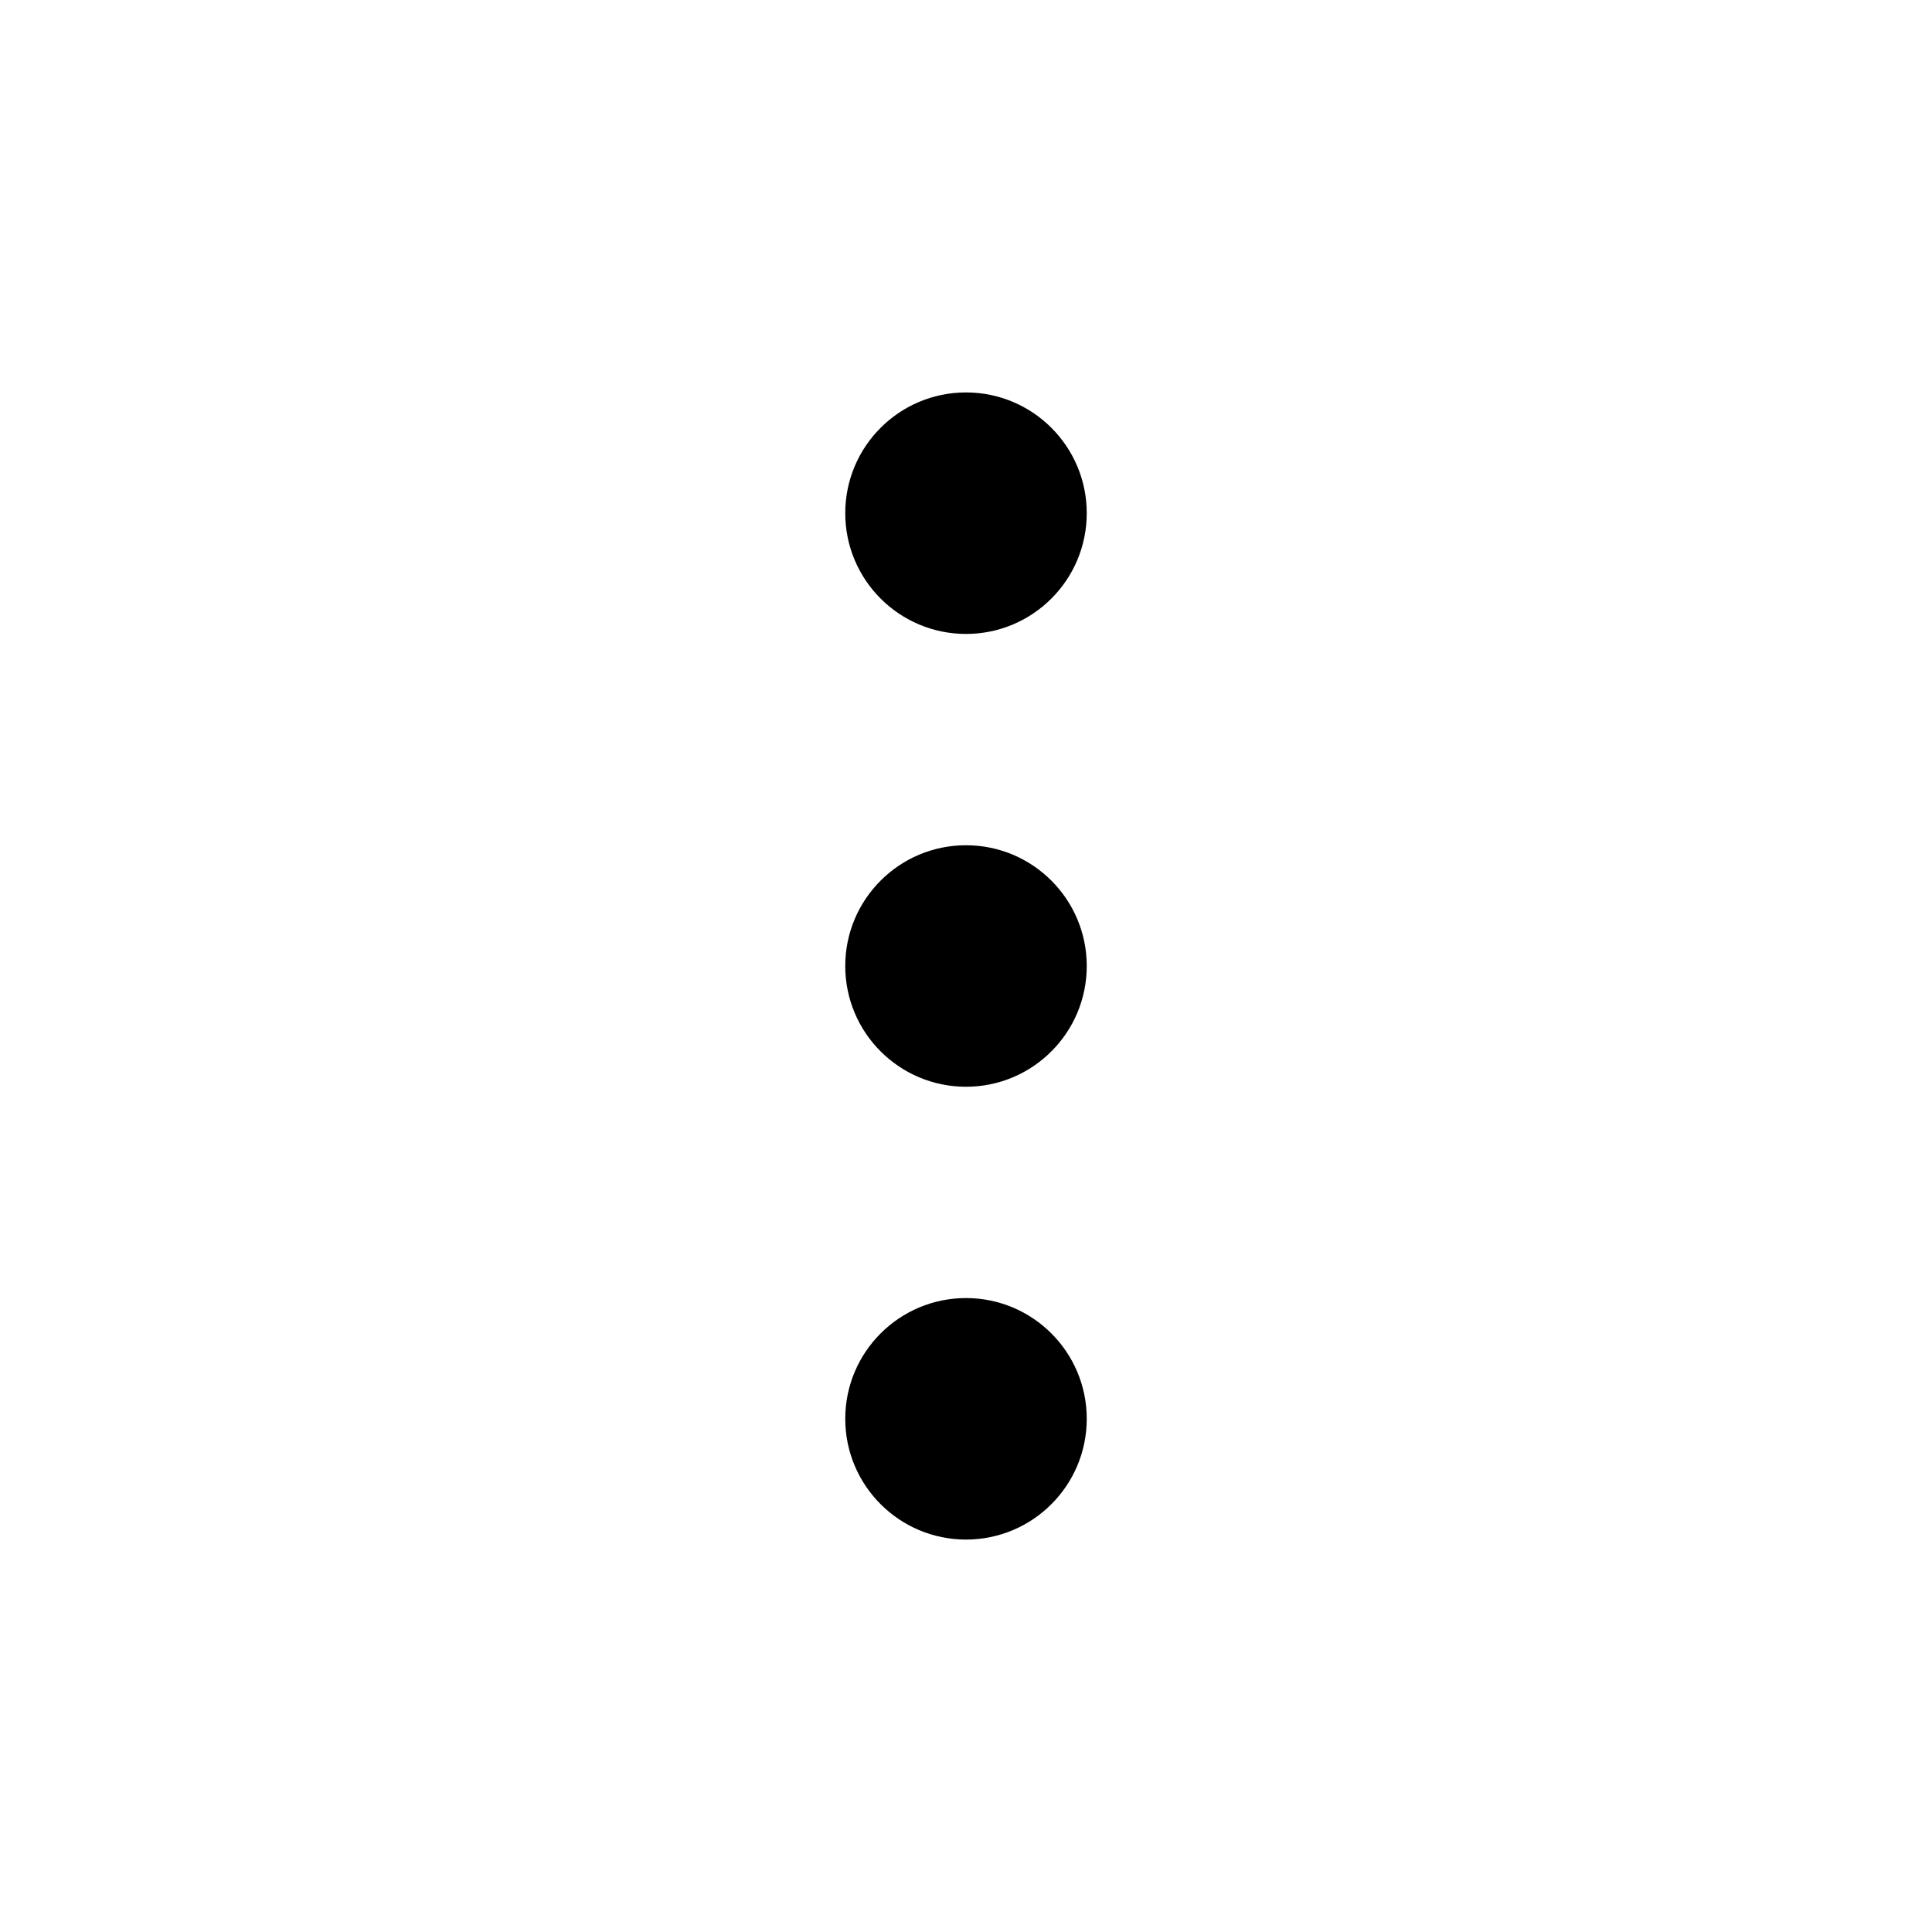
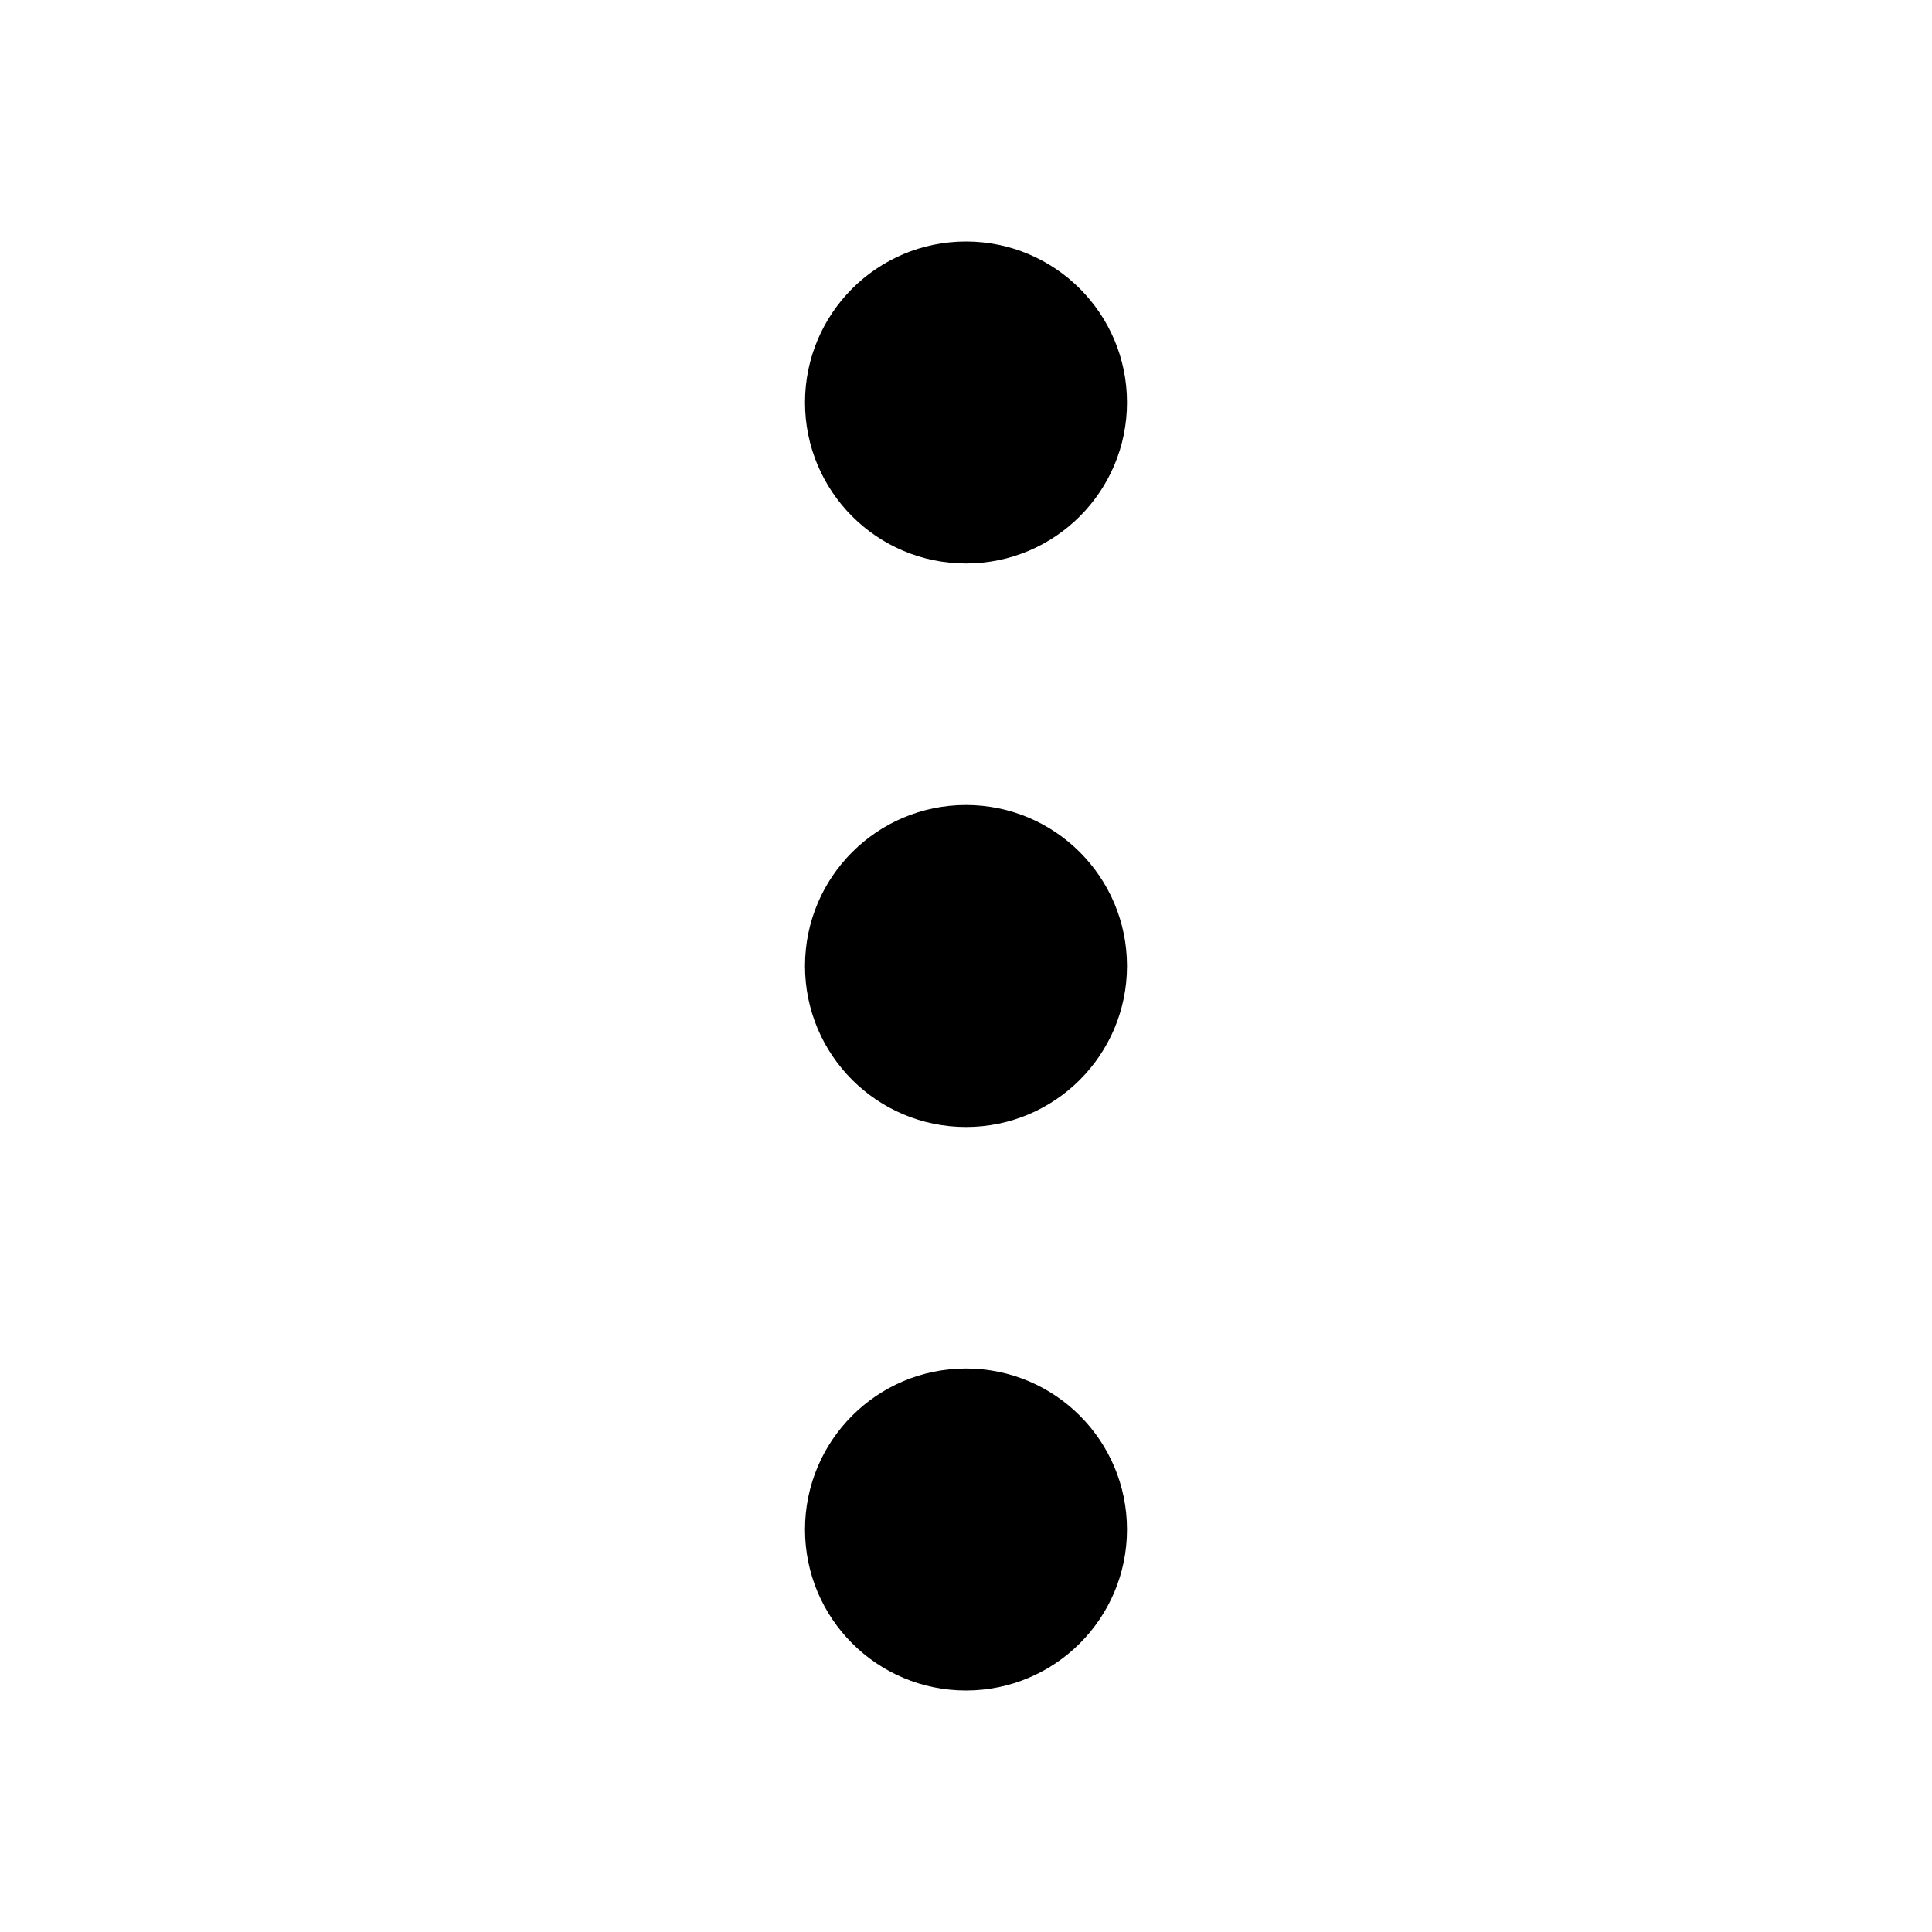
<svg xmlns="http://www.w3.org/2000/svg" viewBox="0 0 64 64">
  <g id="Square"> </g>
-   <path d="M32 21a4 4 0 100-8 4 4 0 000 8zm4 11a4 4 0 11-8 0 4 4 0 018 0zm0 15a4 4 0 11-8 0 4 4 0 018 0z" />
+   <path fill-rule="evenodd" d="M37.333 13.333a5.333 5.333 0 1 1-10.666 0 5.333 5.333 0 0 1 10.666 0Zm0 37.334a5.333 5.333 0 1 1-10.666 0 5.333 5.333 0 0 1 10.666 0ZM32 37.333a5.333 5.333 0 1 0 0-10.666 5.333 5.333 0 0 0 0 10.666Z" />
</svg>
